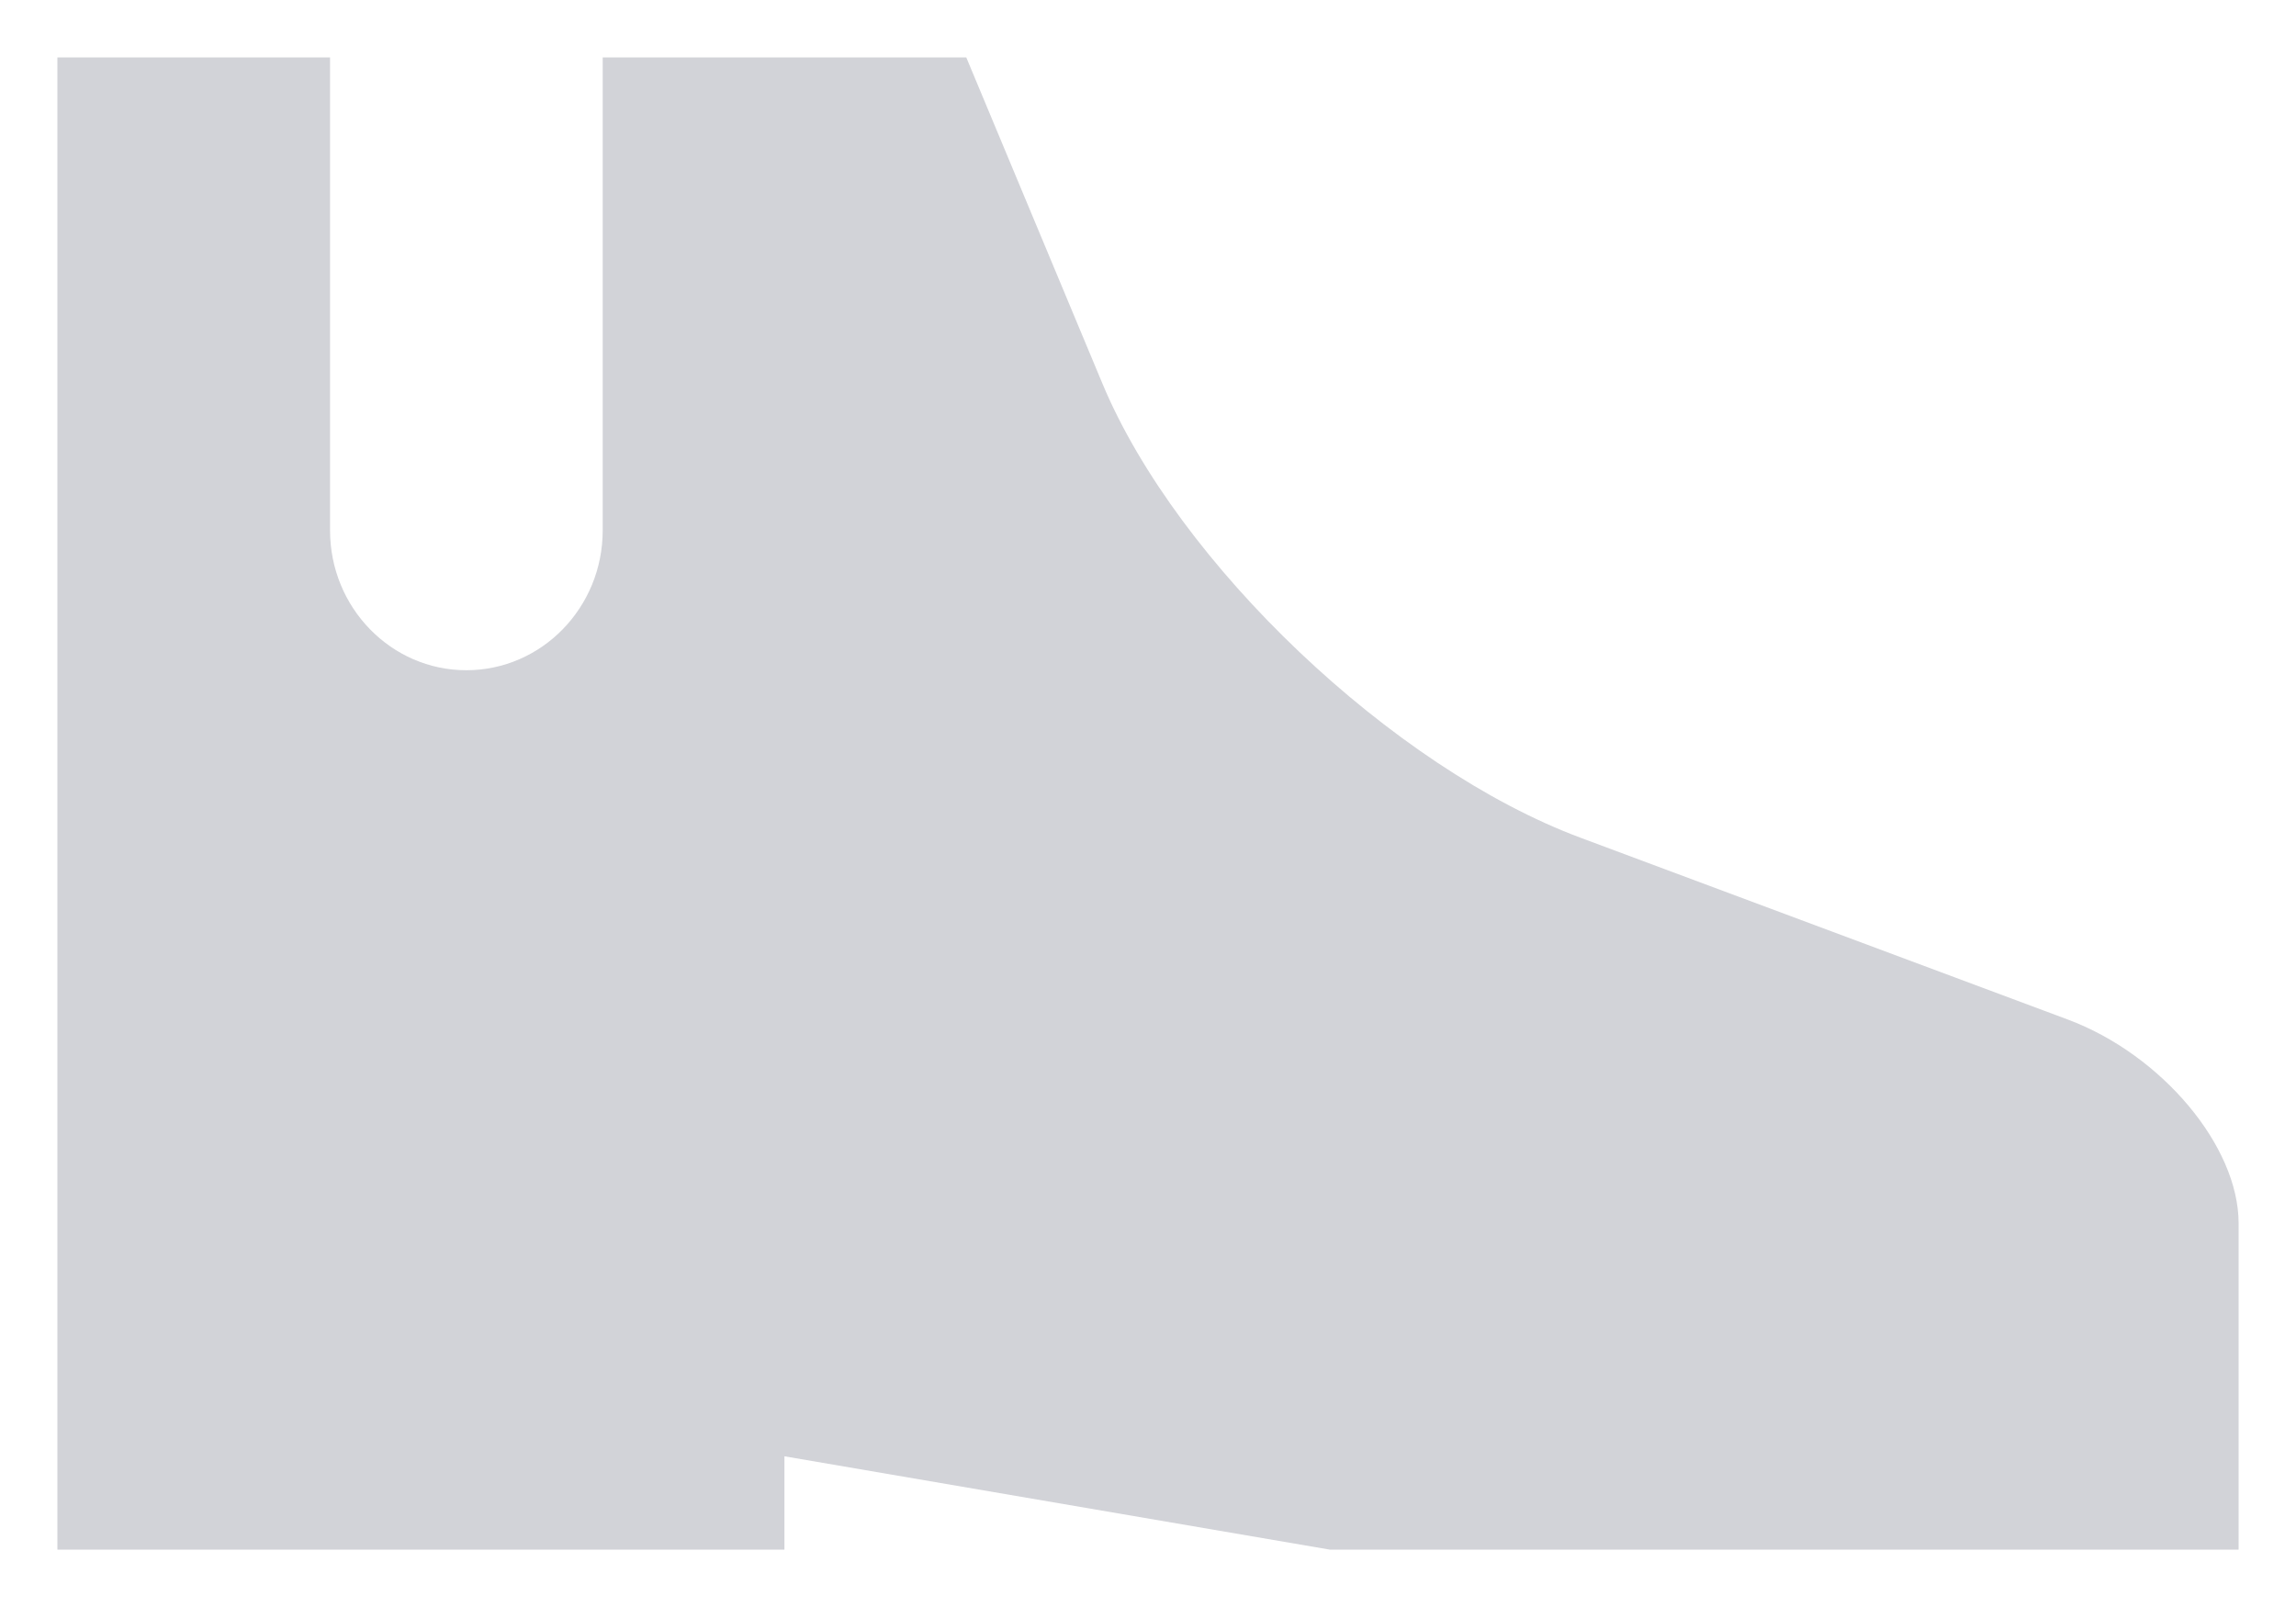
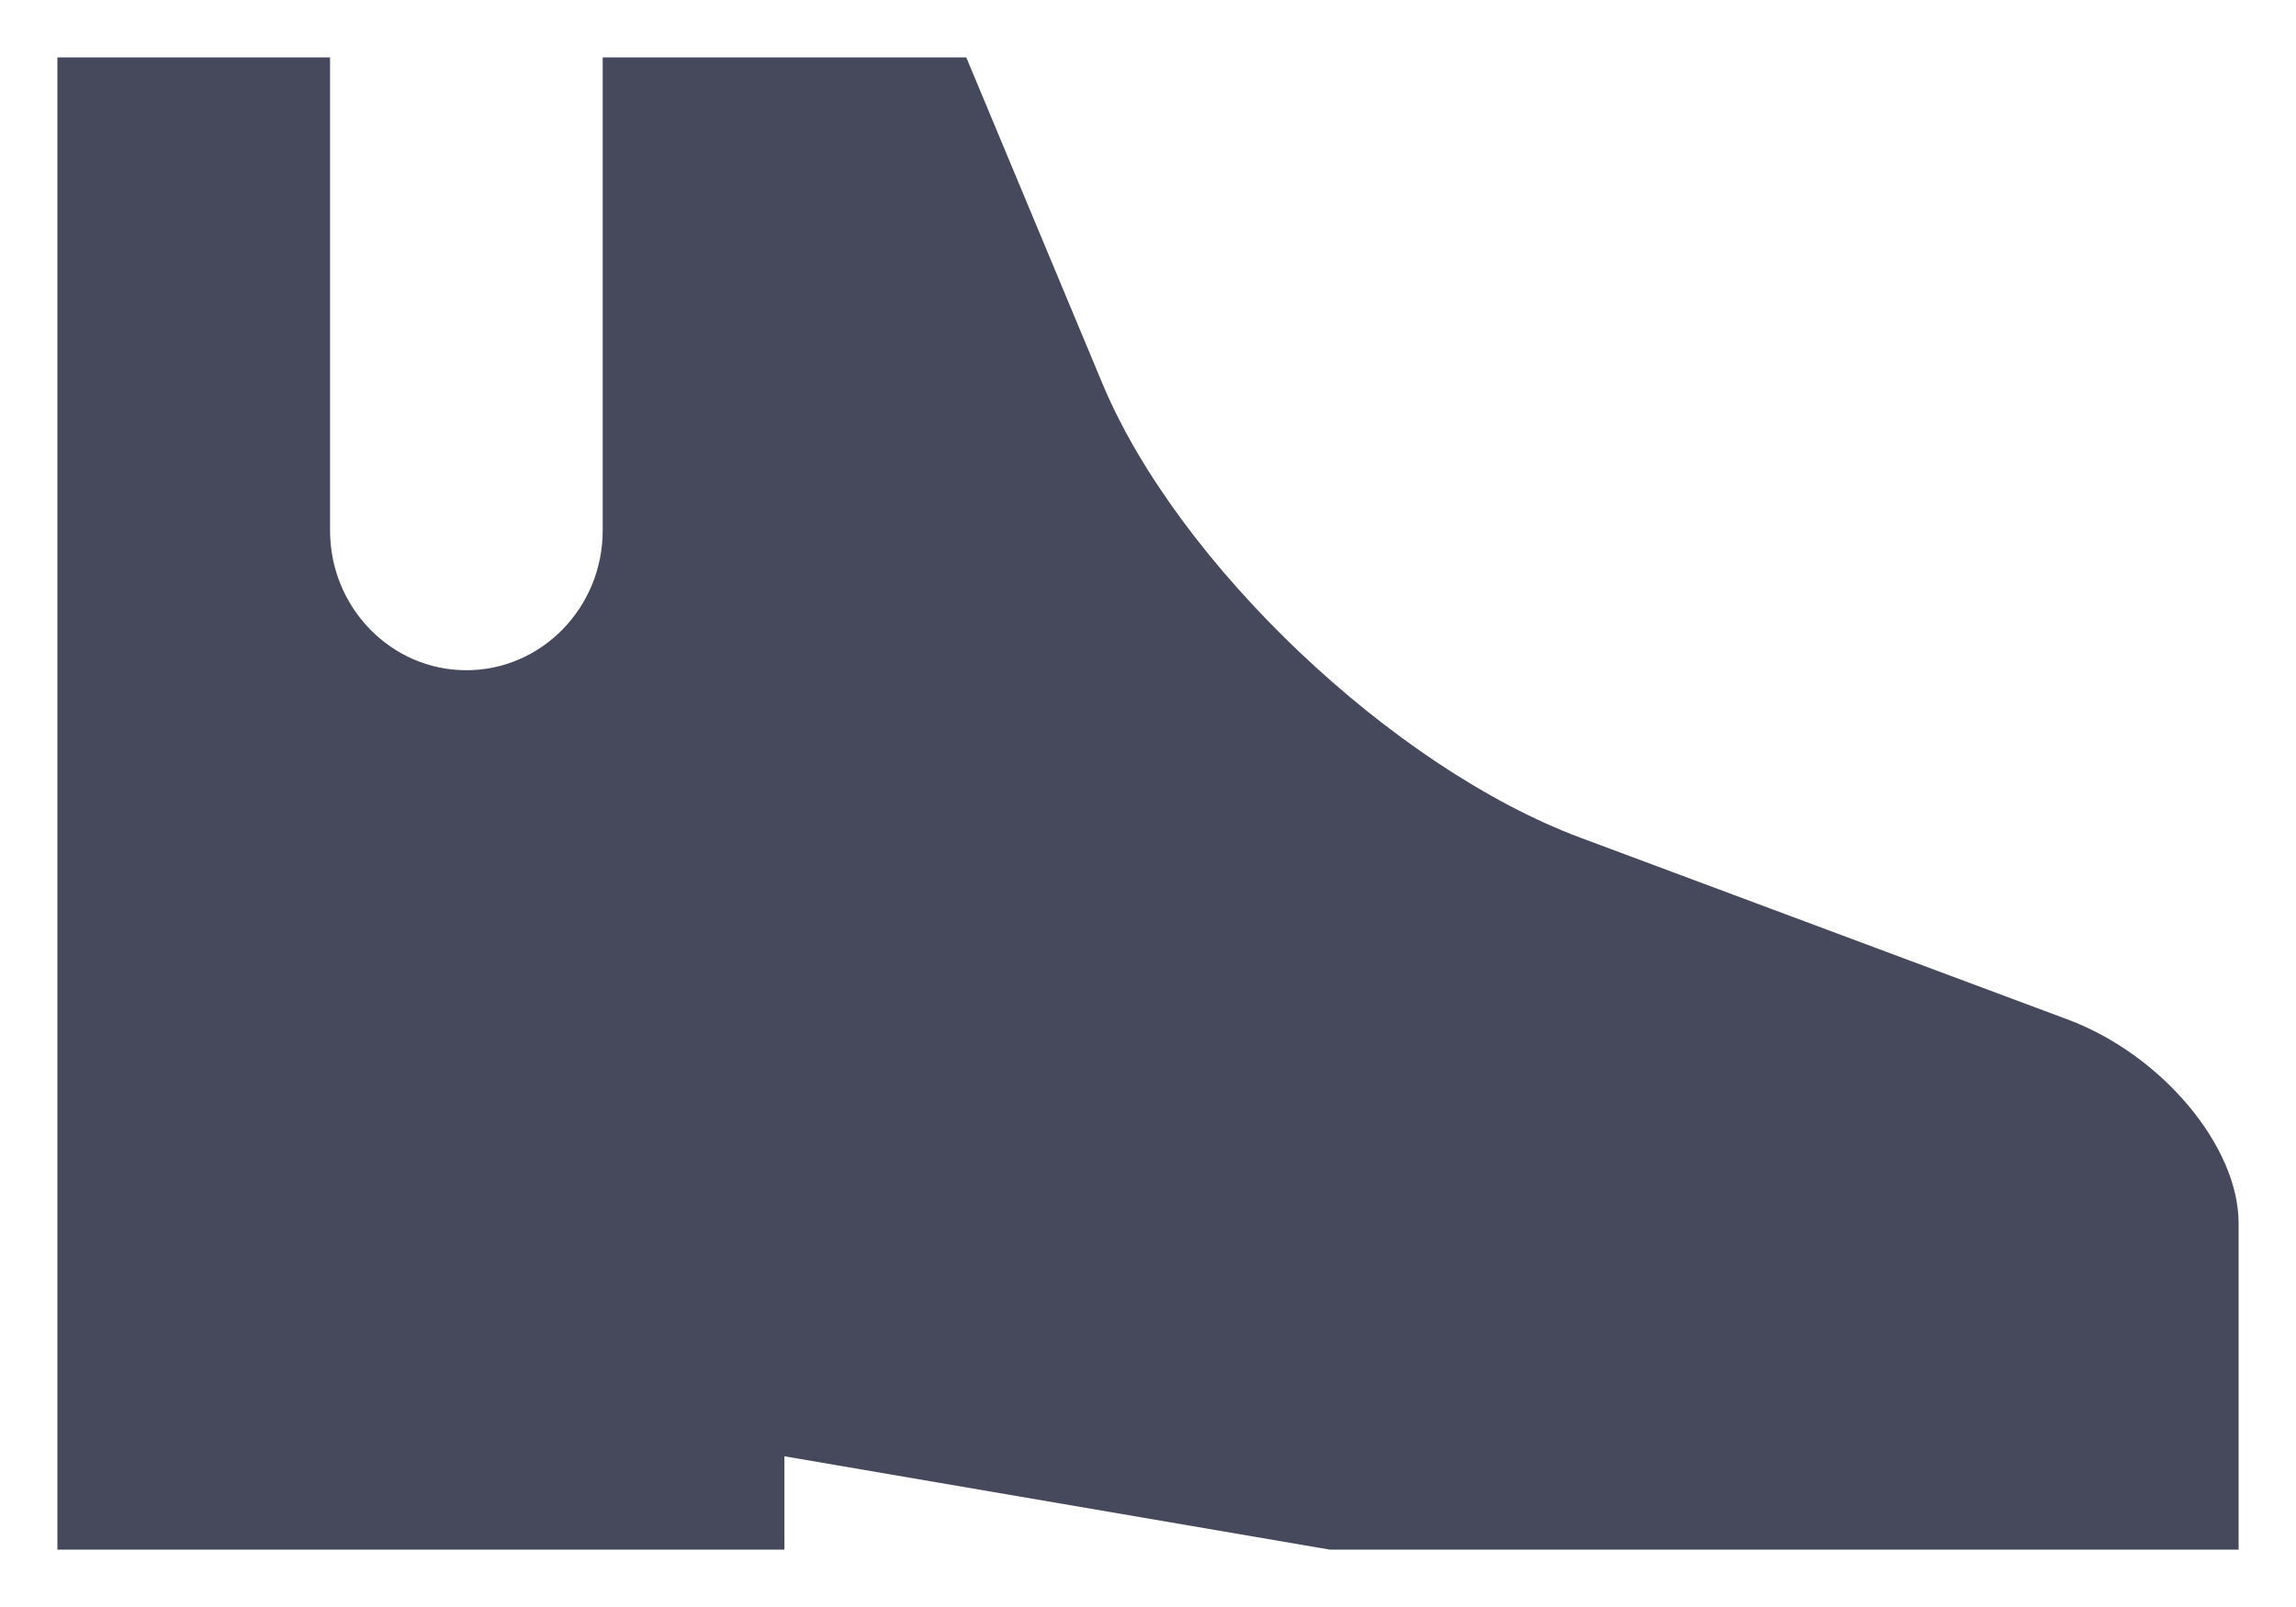
<svg xmlns="http://www.w3.org/2000/svg" width="20" height="14" viewBox="0 0 20 14" fill="none">
-   <path d="M18.012 8.882L13.767 7.298C12.131 6.688 10.258 4.908 9.604 3.344C8.951 1.78 8.417 0.5 8.417 0.5H5.25V4.621C5.25 5.293 4.718 5.839 4.062 5.839C3.407 5.839 2.875 5.293 2.875 4.621V0.5H0.5V13.5H6.833V12.687L11.583 13.5H19.5C19.5 13.5 19.5 11.327 19.5 10.656C19.5 9.986 18.831 9.188 18.012 8.882Z" fill="#46495C" fill-opacity="0.24" />
+   <path d="M18.012 8.882L13.767 7.298C12.131 6.688 10.258 4.908 9.604 3.344C8.951 1.78 8.417 0.5 8.417 0.5H5.25V4.621C5.25 5.293 4.718 5.839 4.062 5.839C3.407 5.839 2.875 5.293 2.875 4.621V0.5H0.5V13.5H6.833V12.687L11.583 13.5H19.5C19.5 13.5 19.5 11.327 19.5 10.656C19.5 9.986 18.831 9.188 18.012 8.882Z" fill="#46495C" />
</svg>
